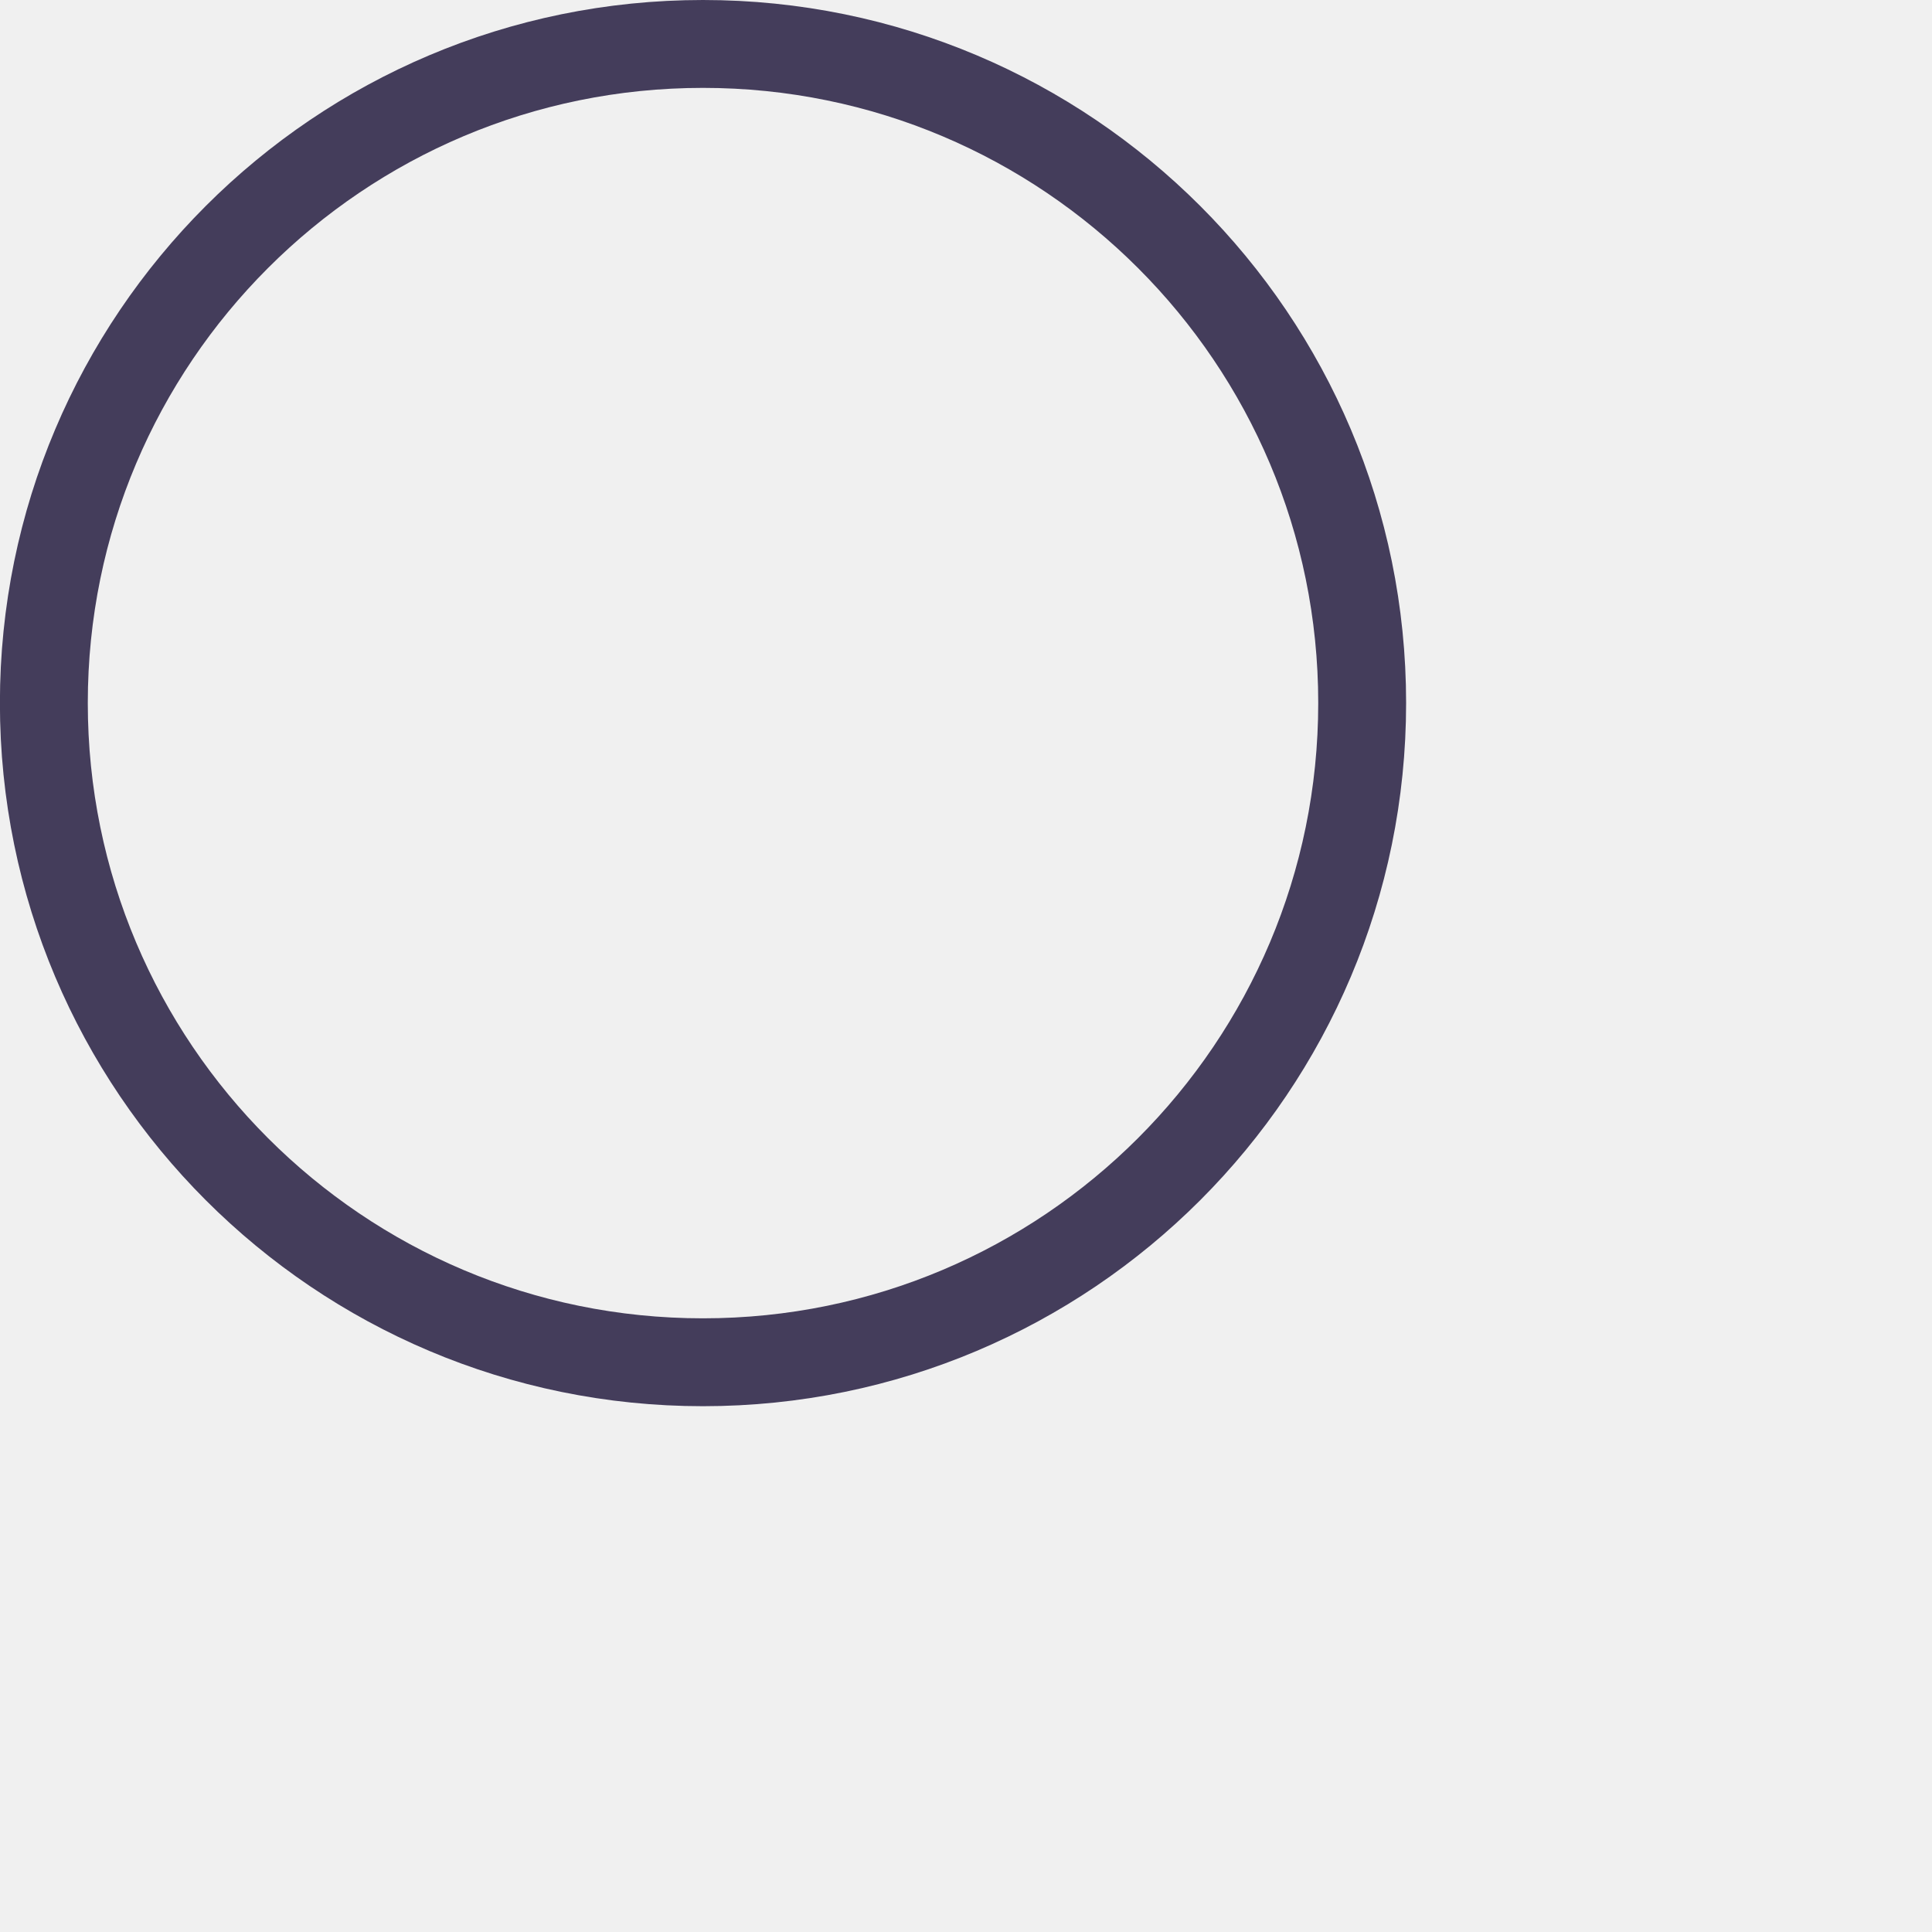
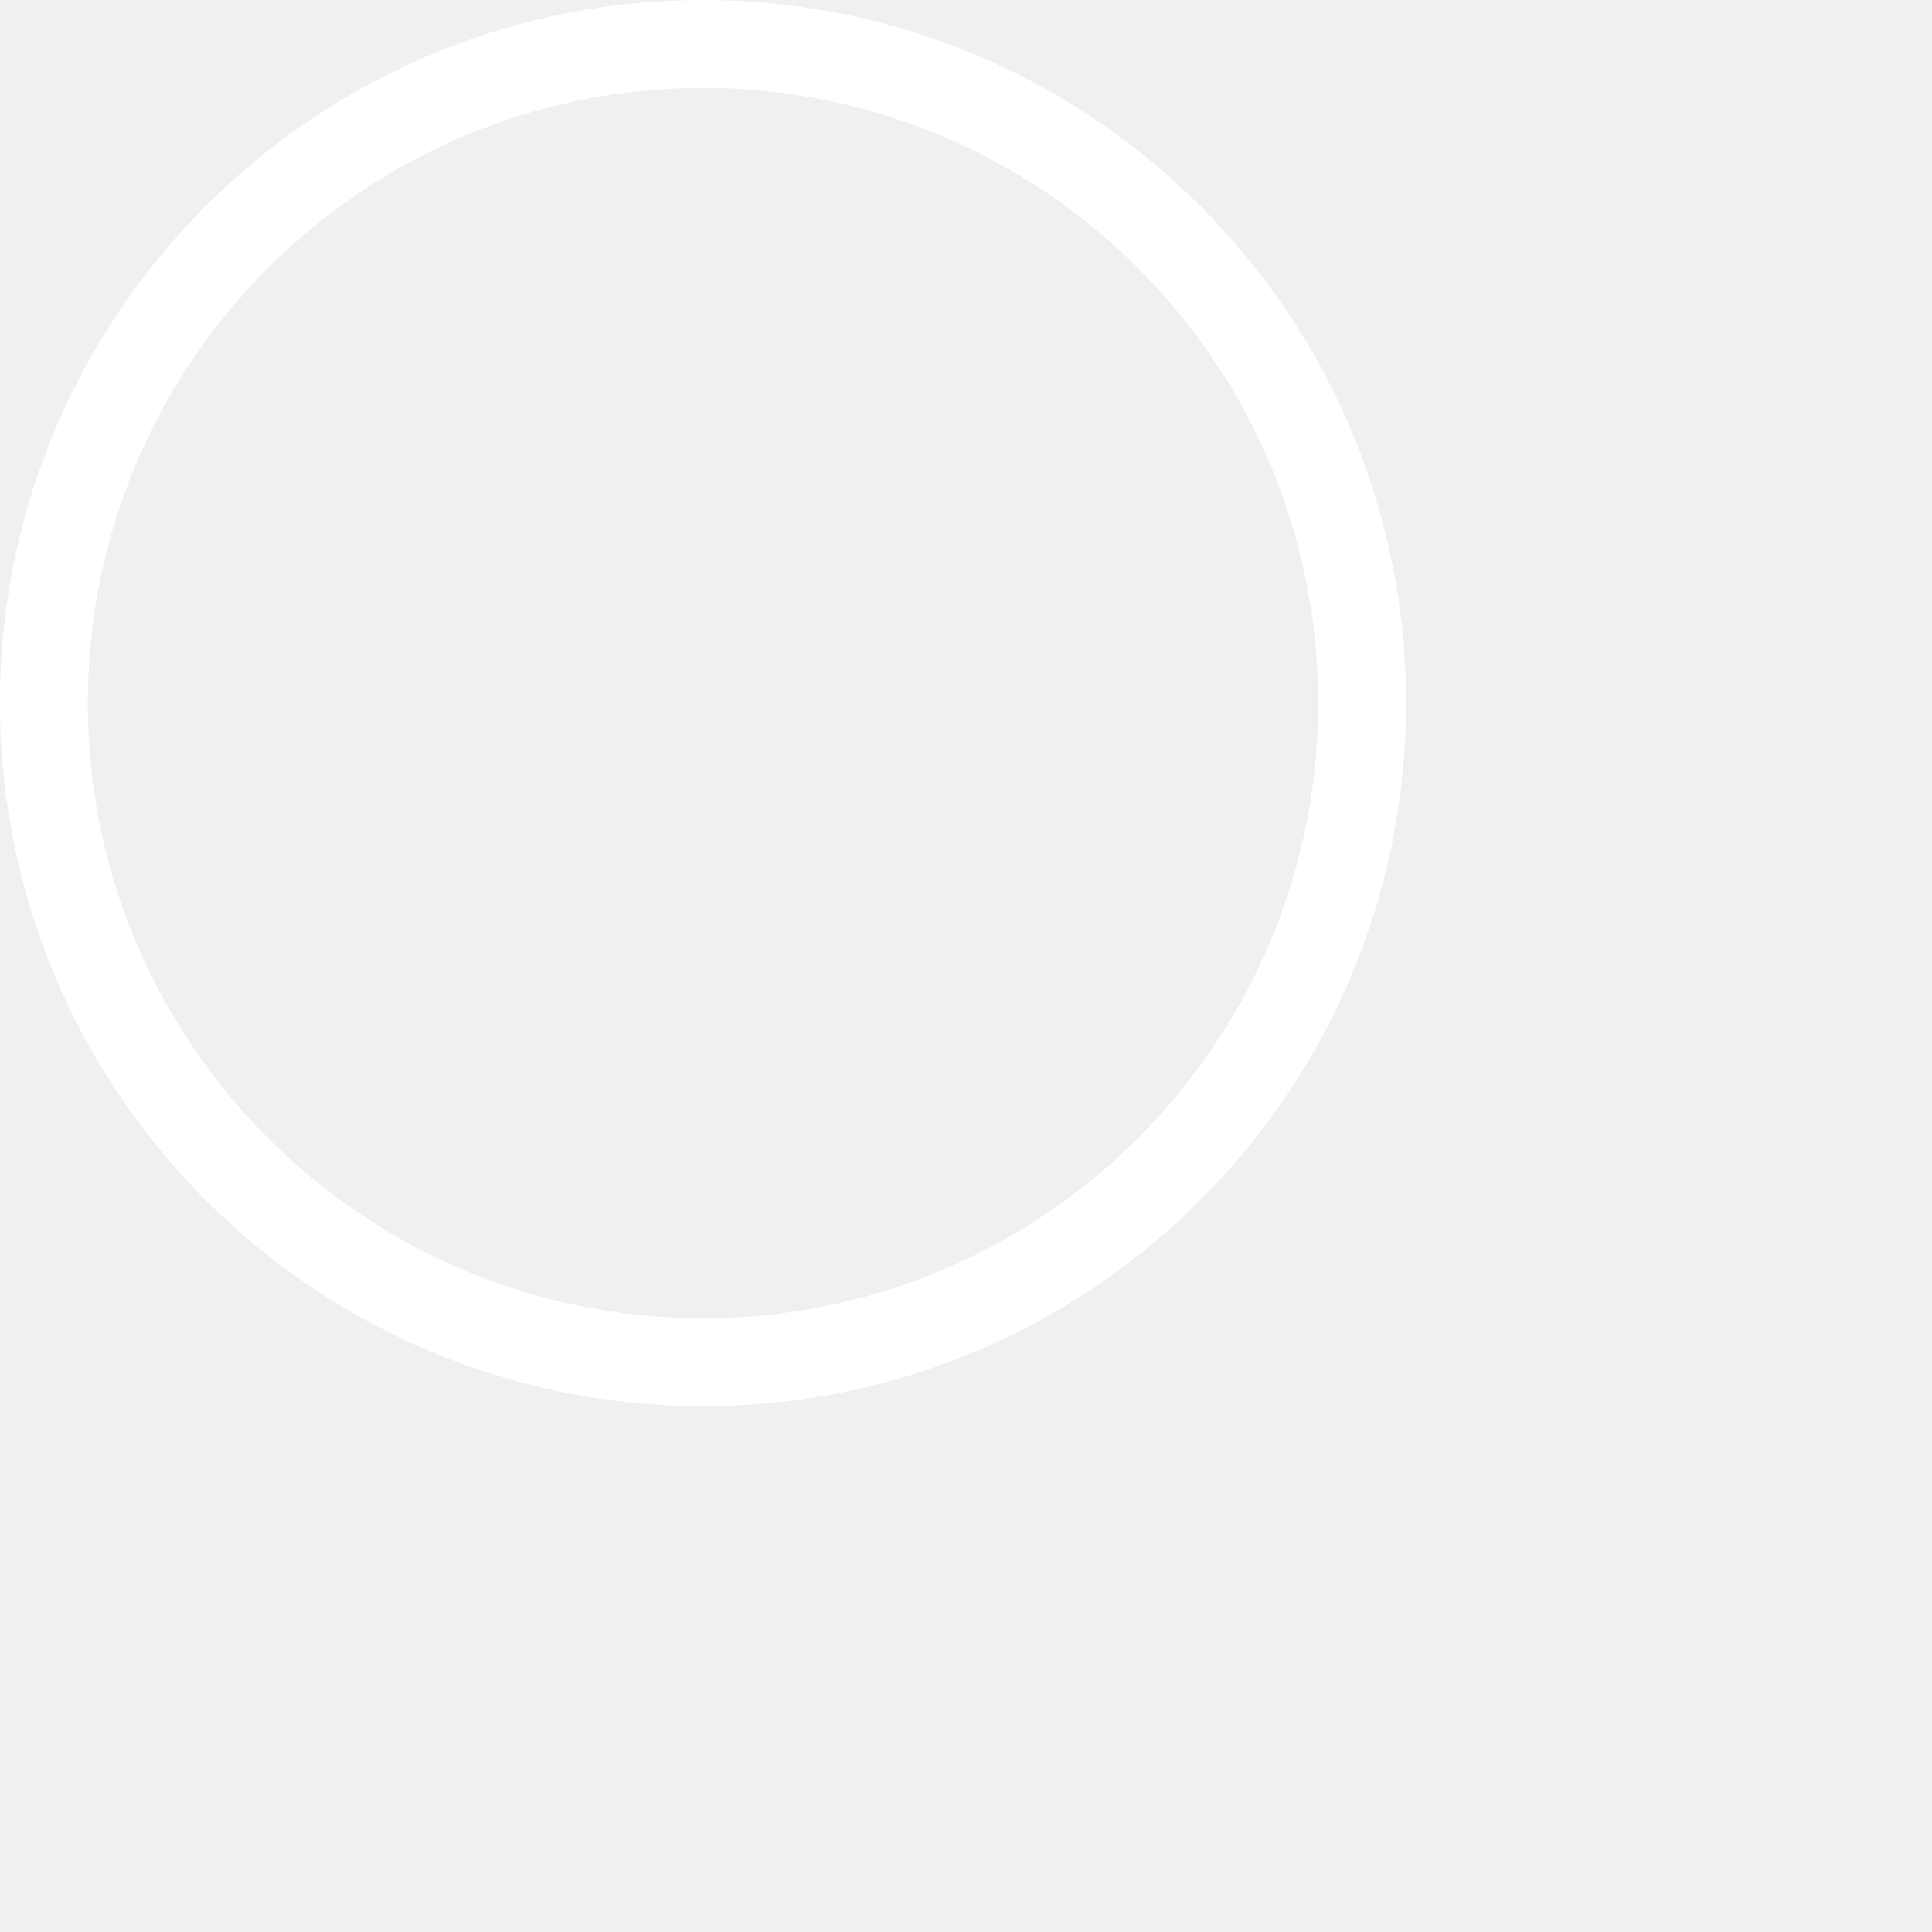
<svg xmlns="http://www.w3.org/2000/svg" width="0.229in" height="0.229in">
-   <path fill-rule="evenodd" stroke="rgb(68, 61, 91)" stroke-width="1px" stroke-linecap="butt" stroke-linejoin="miter" fill="none" d="M7.999,0.500 C12.142,0.500 15.500,3.858 15.500,7.999 C15.500,12.143 12.142,15.501 7.999,15.501 C3.857,15.501 0.499,12.143 0.499,7.999 C0.499,3.858 3.857,0.500 7.999,0.500 Z" />
+   <path fill-rule="evenodd" stroke="#fff" stroke-width="1px" stroke-linecap="butt" stroke-linejoin="miter" fill="none" d="M7.999,0.500 C12.142,0.500 15.500,3.858 15.500,7.999 C15.500,12.143 12.142,15.501 7.999,15.501 C3.857,15.501 0.499,12.143 0.499,7.999 C0.499,3.858 3.857,0.500 7.999,0.500 Z" />
</svg>
